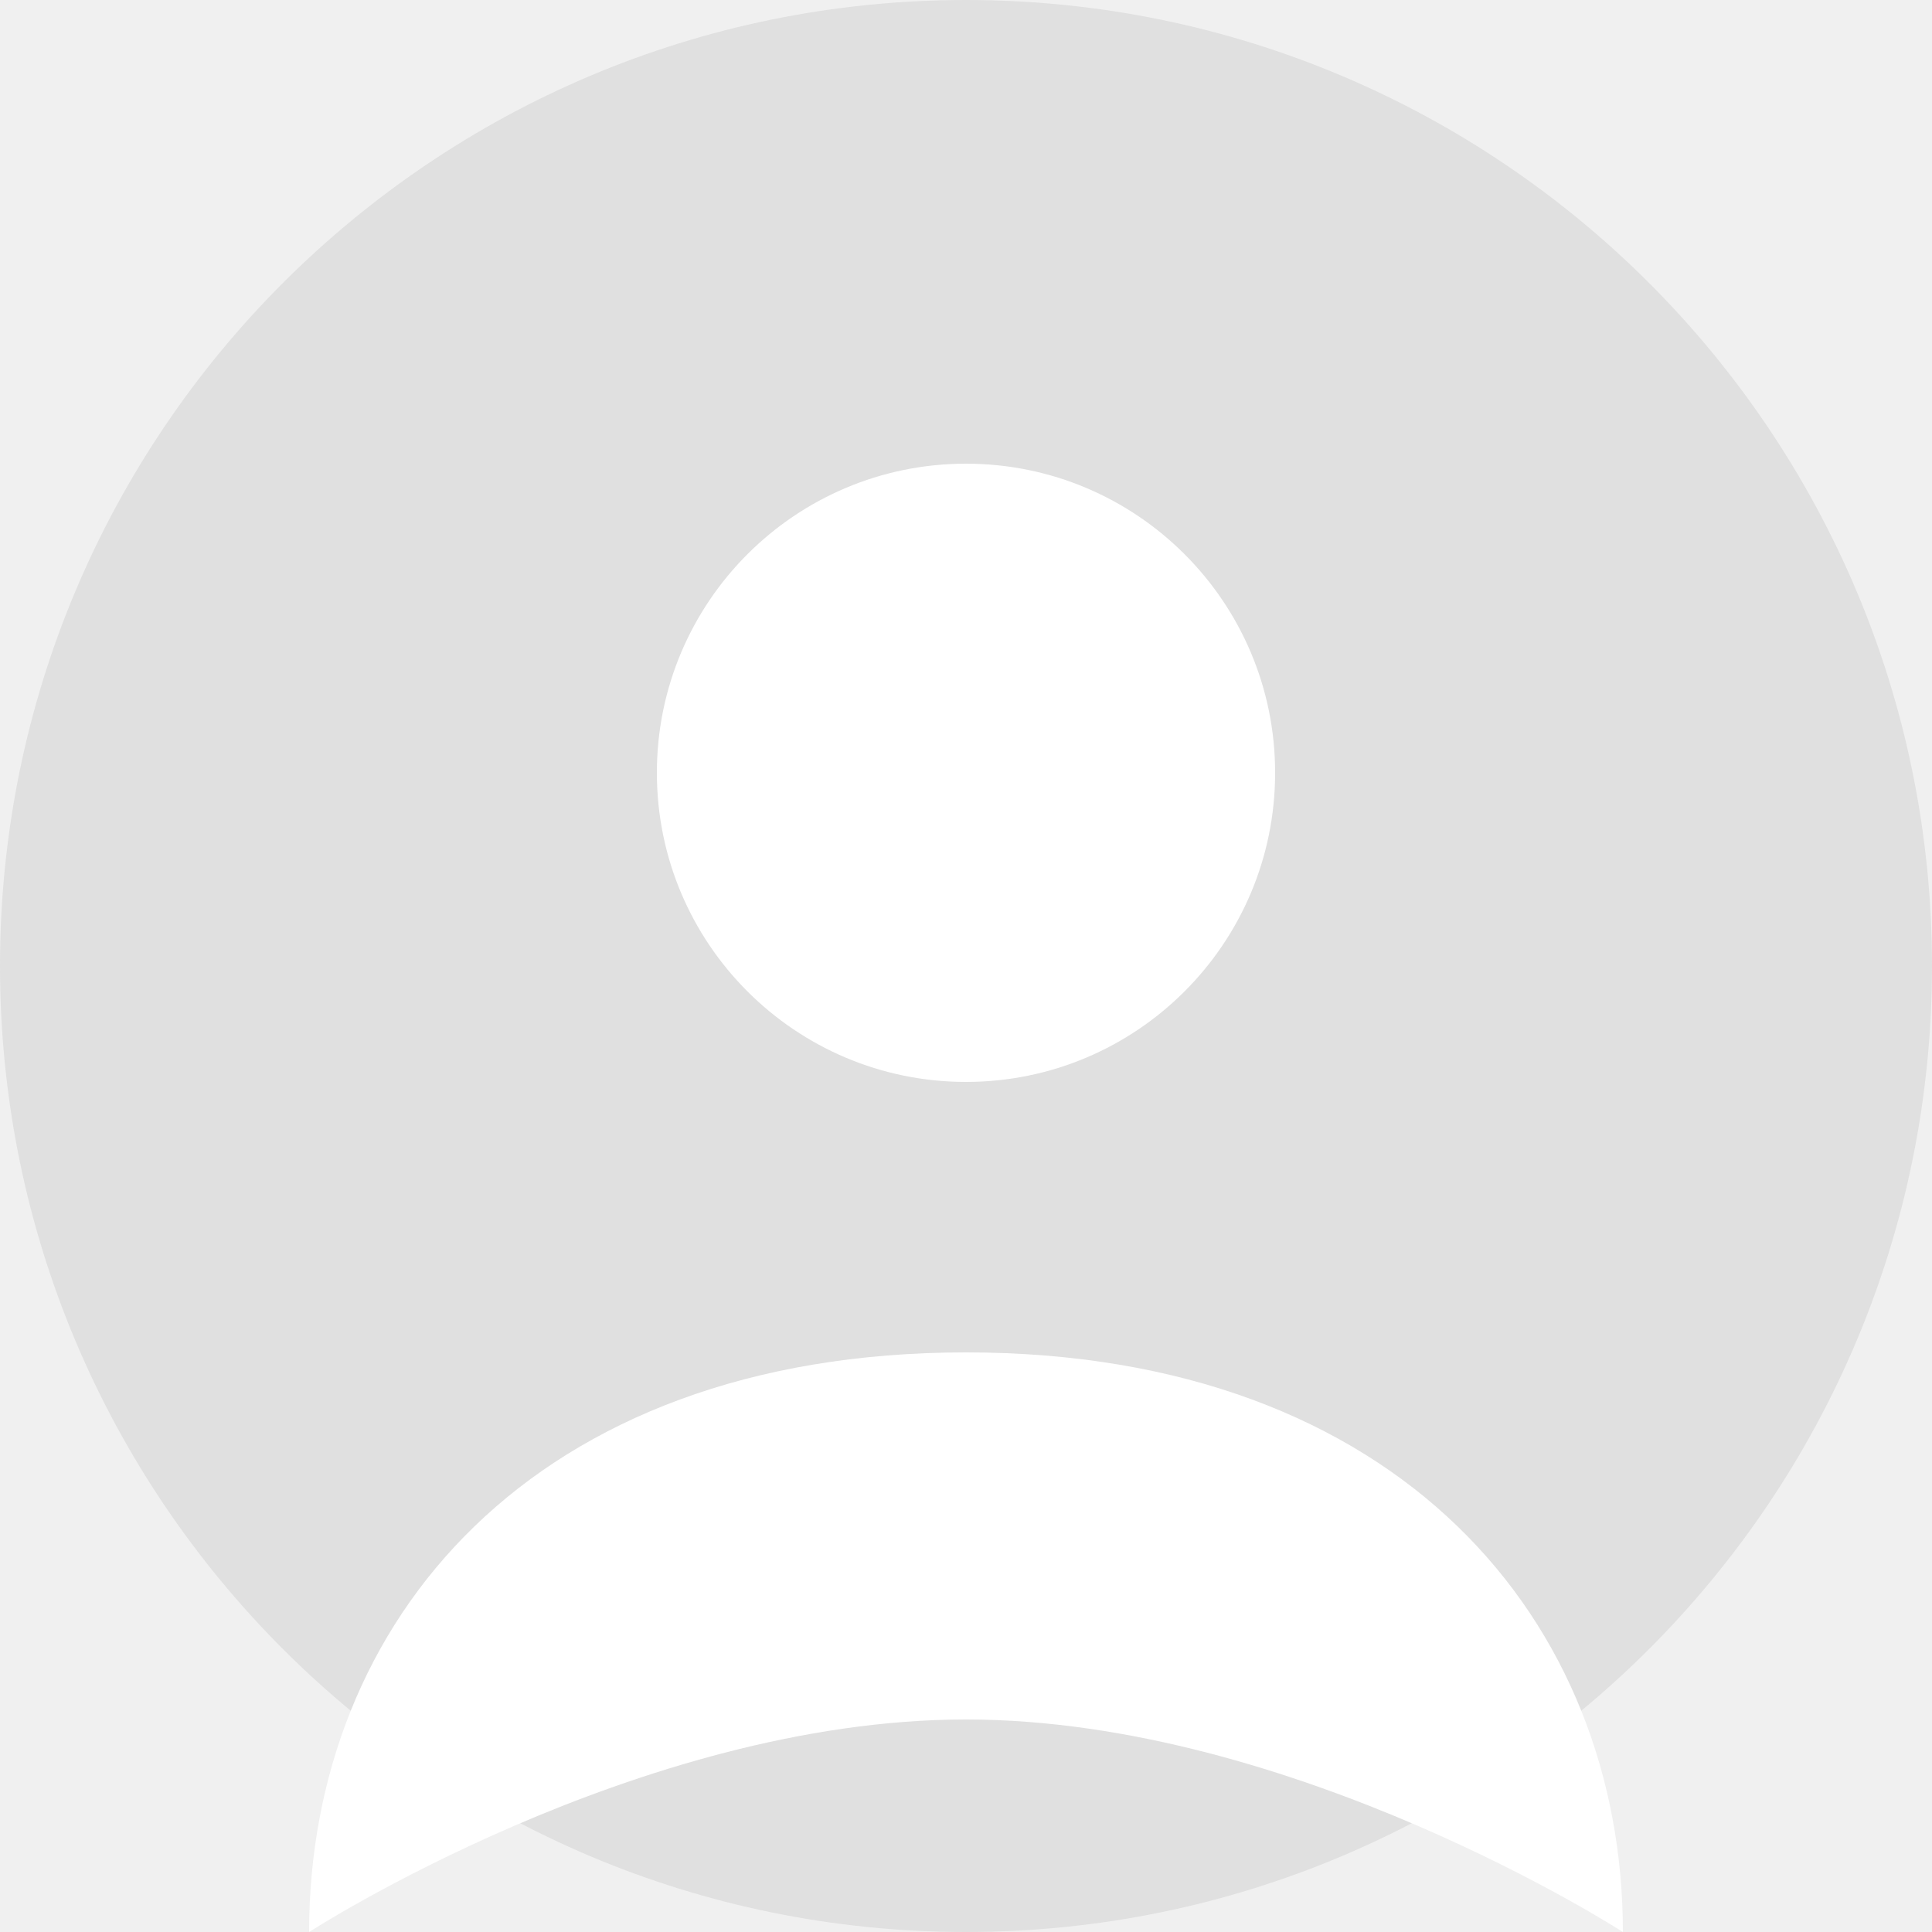
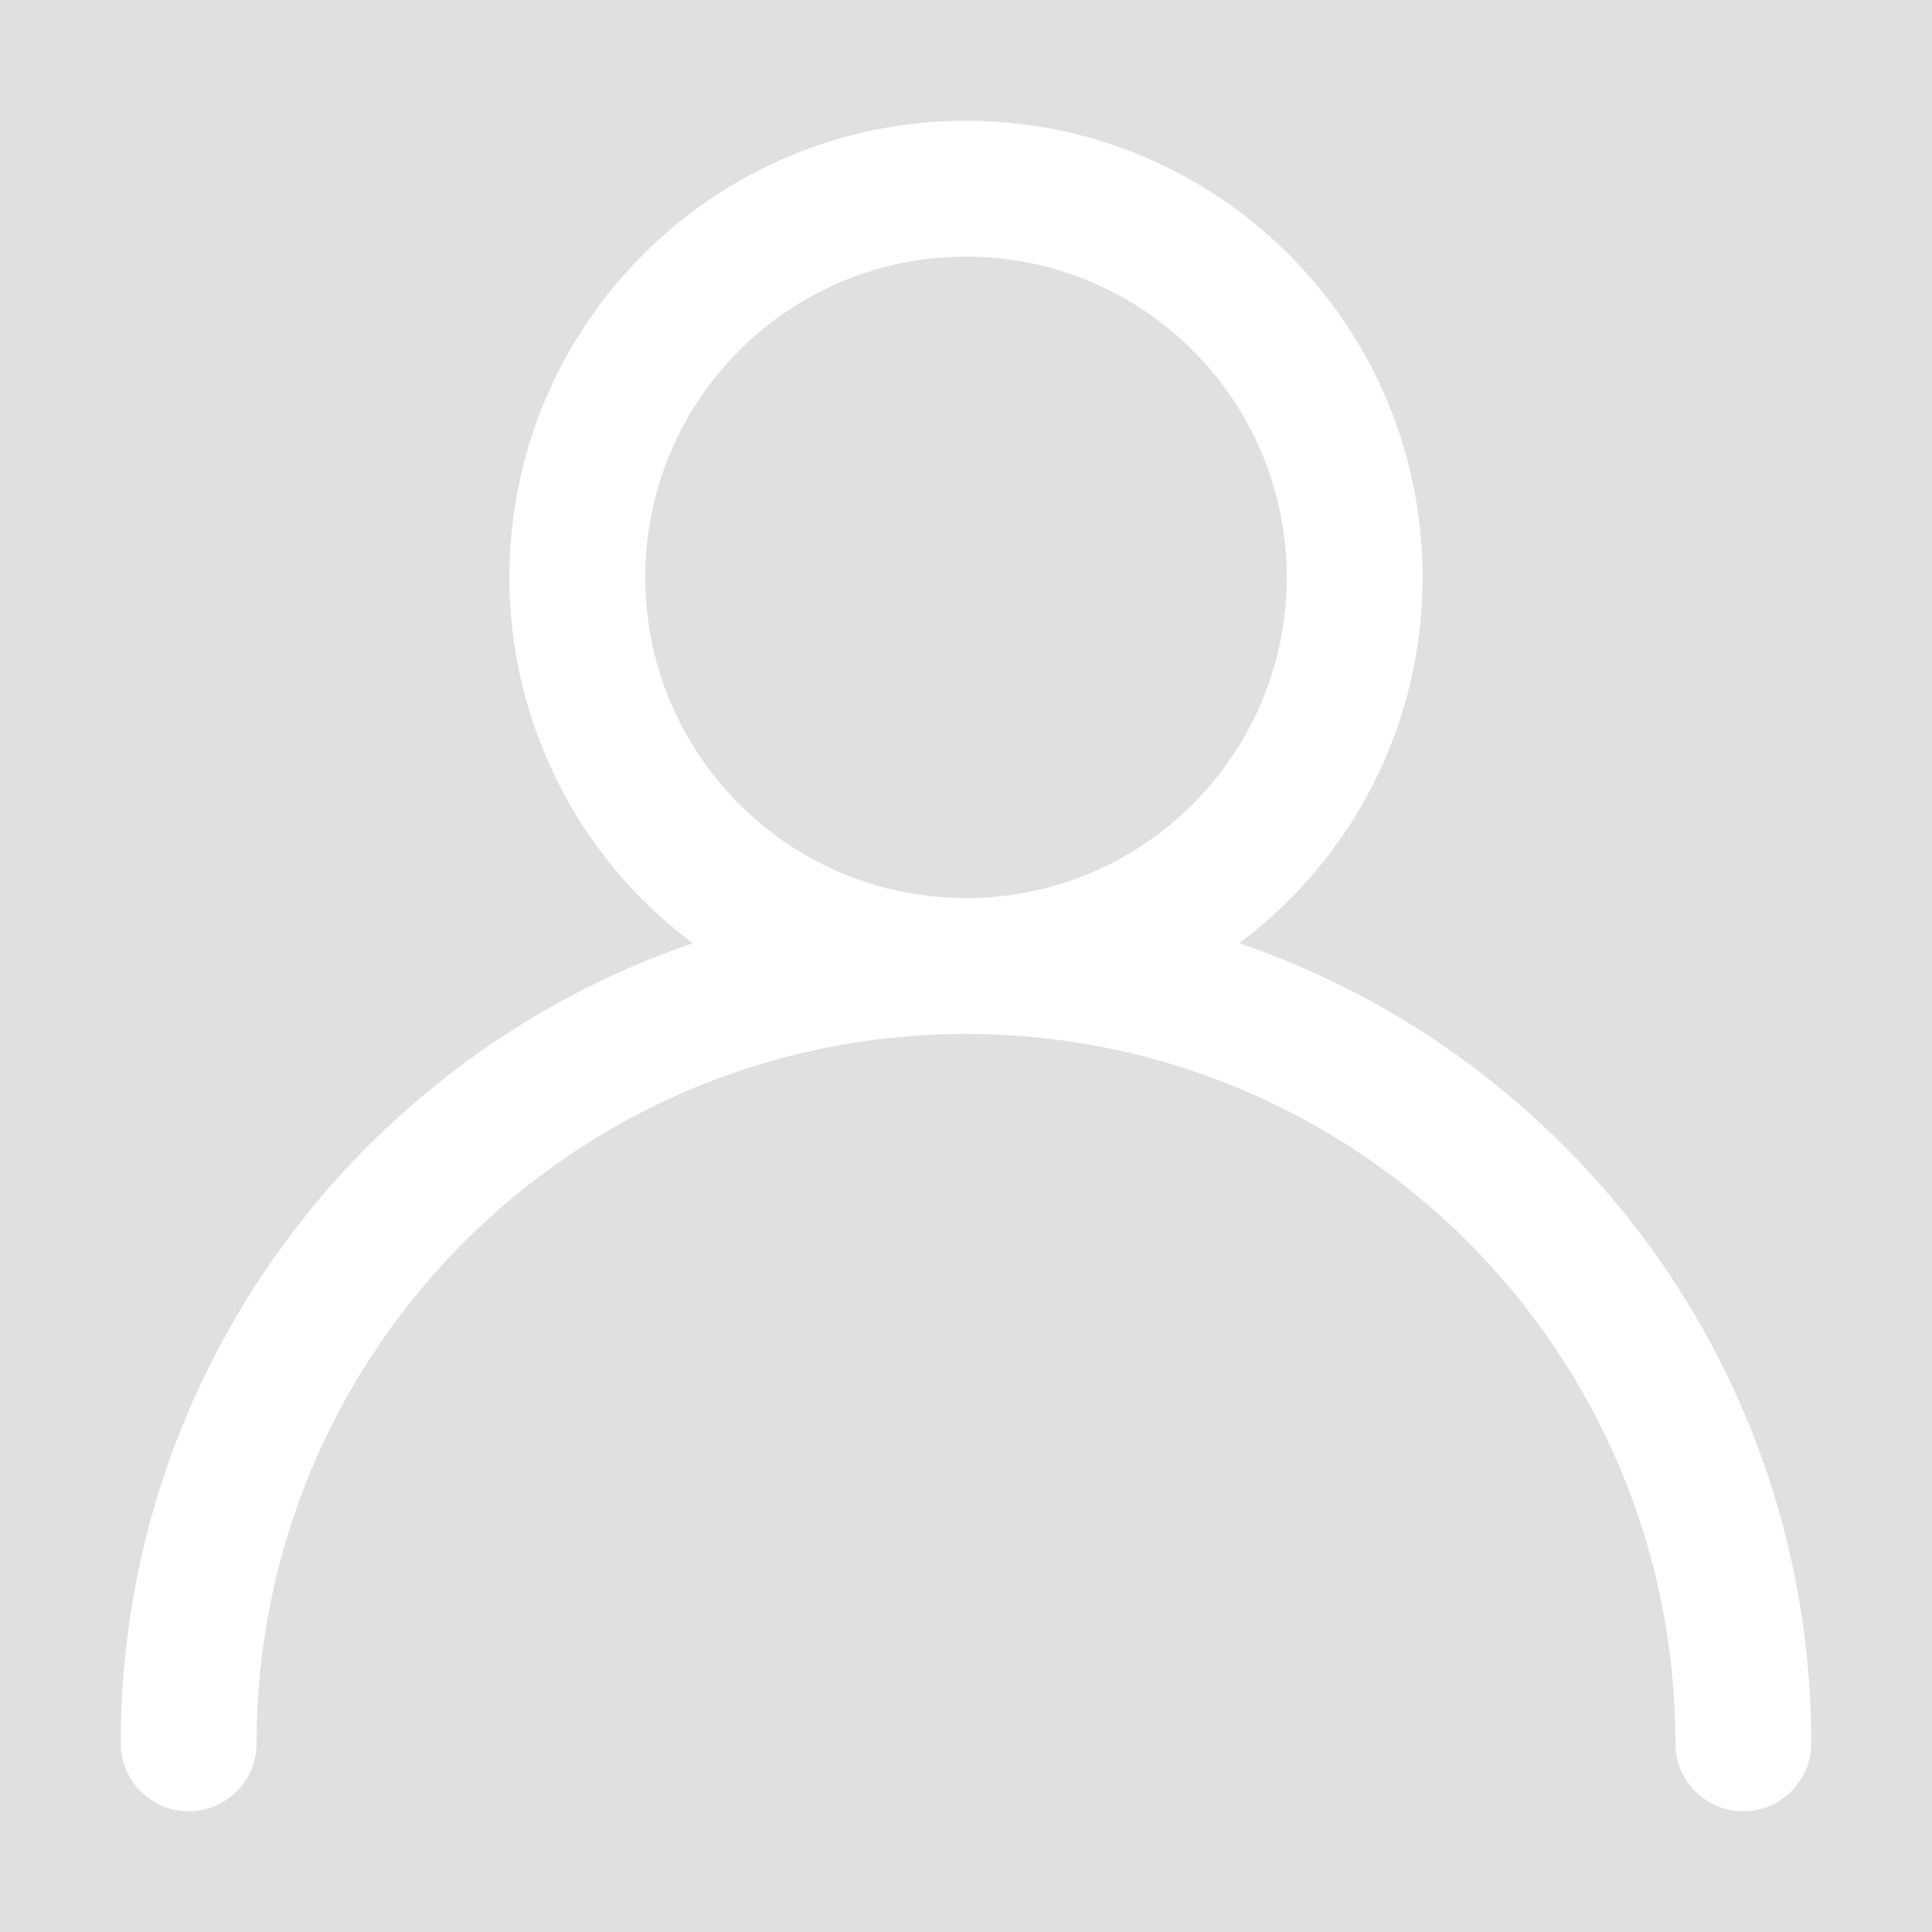
- <svg xmlns="http://www.w3.org/2000/svg" viewBox="0 0 200 200" width="200" height="200">
-   <circle cx="100" cy="100" r="100" fill="#E0E0E0" />
-   <circle cx="100" cy="80" r="32" fill="#FFFFFF" />
-   <path d="M100 140 C 55 140 32 168 32 200 C 32 200 66 178 100 178 C 134 178 168 200 168 200 C 168 168 145 140 100 140 Z" fill="#FFFFFF" />
+ <svg xmlns="http://www.w3.org/2000/svg" t="1788366323651" class="icon" viewBox="0 0 1024 1024" version="1.1" p-id="4368" width="32" height="32">
+   <rect x="0" y="0" width="1024" height="1024" fill="#E0E0E0" />
+   <path fill="#FFFFFF" d="M656.79 499.92A241.63 241.63 0 0 0 754 306c0-133.65-108.35-242-242-242S270 172.35 270 306a241.63 241.63 0 0 0 97.21 193.92C190.84 560.12 64 727.25 64 924a36 36 0 0 0 72 0c0-207.66 168.34-376 376-376s376 168.34 376 376a36 36 0 0 0 72 0c0-196.75-126.84-363.88-303.21-424.08zM342 306a170 170 0 1 1 170 170 170 170 0 0 1-170-170z" />
</svg>
